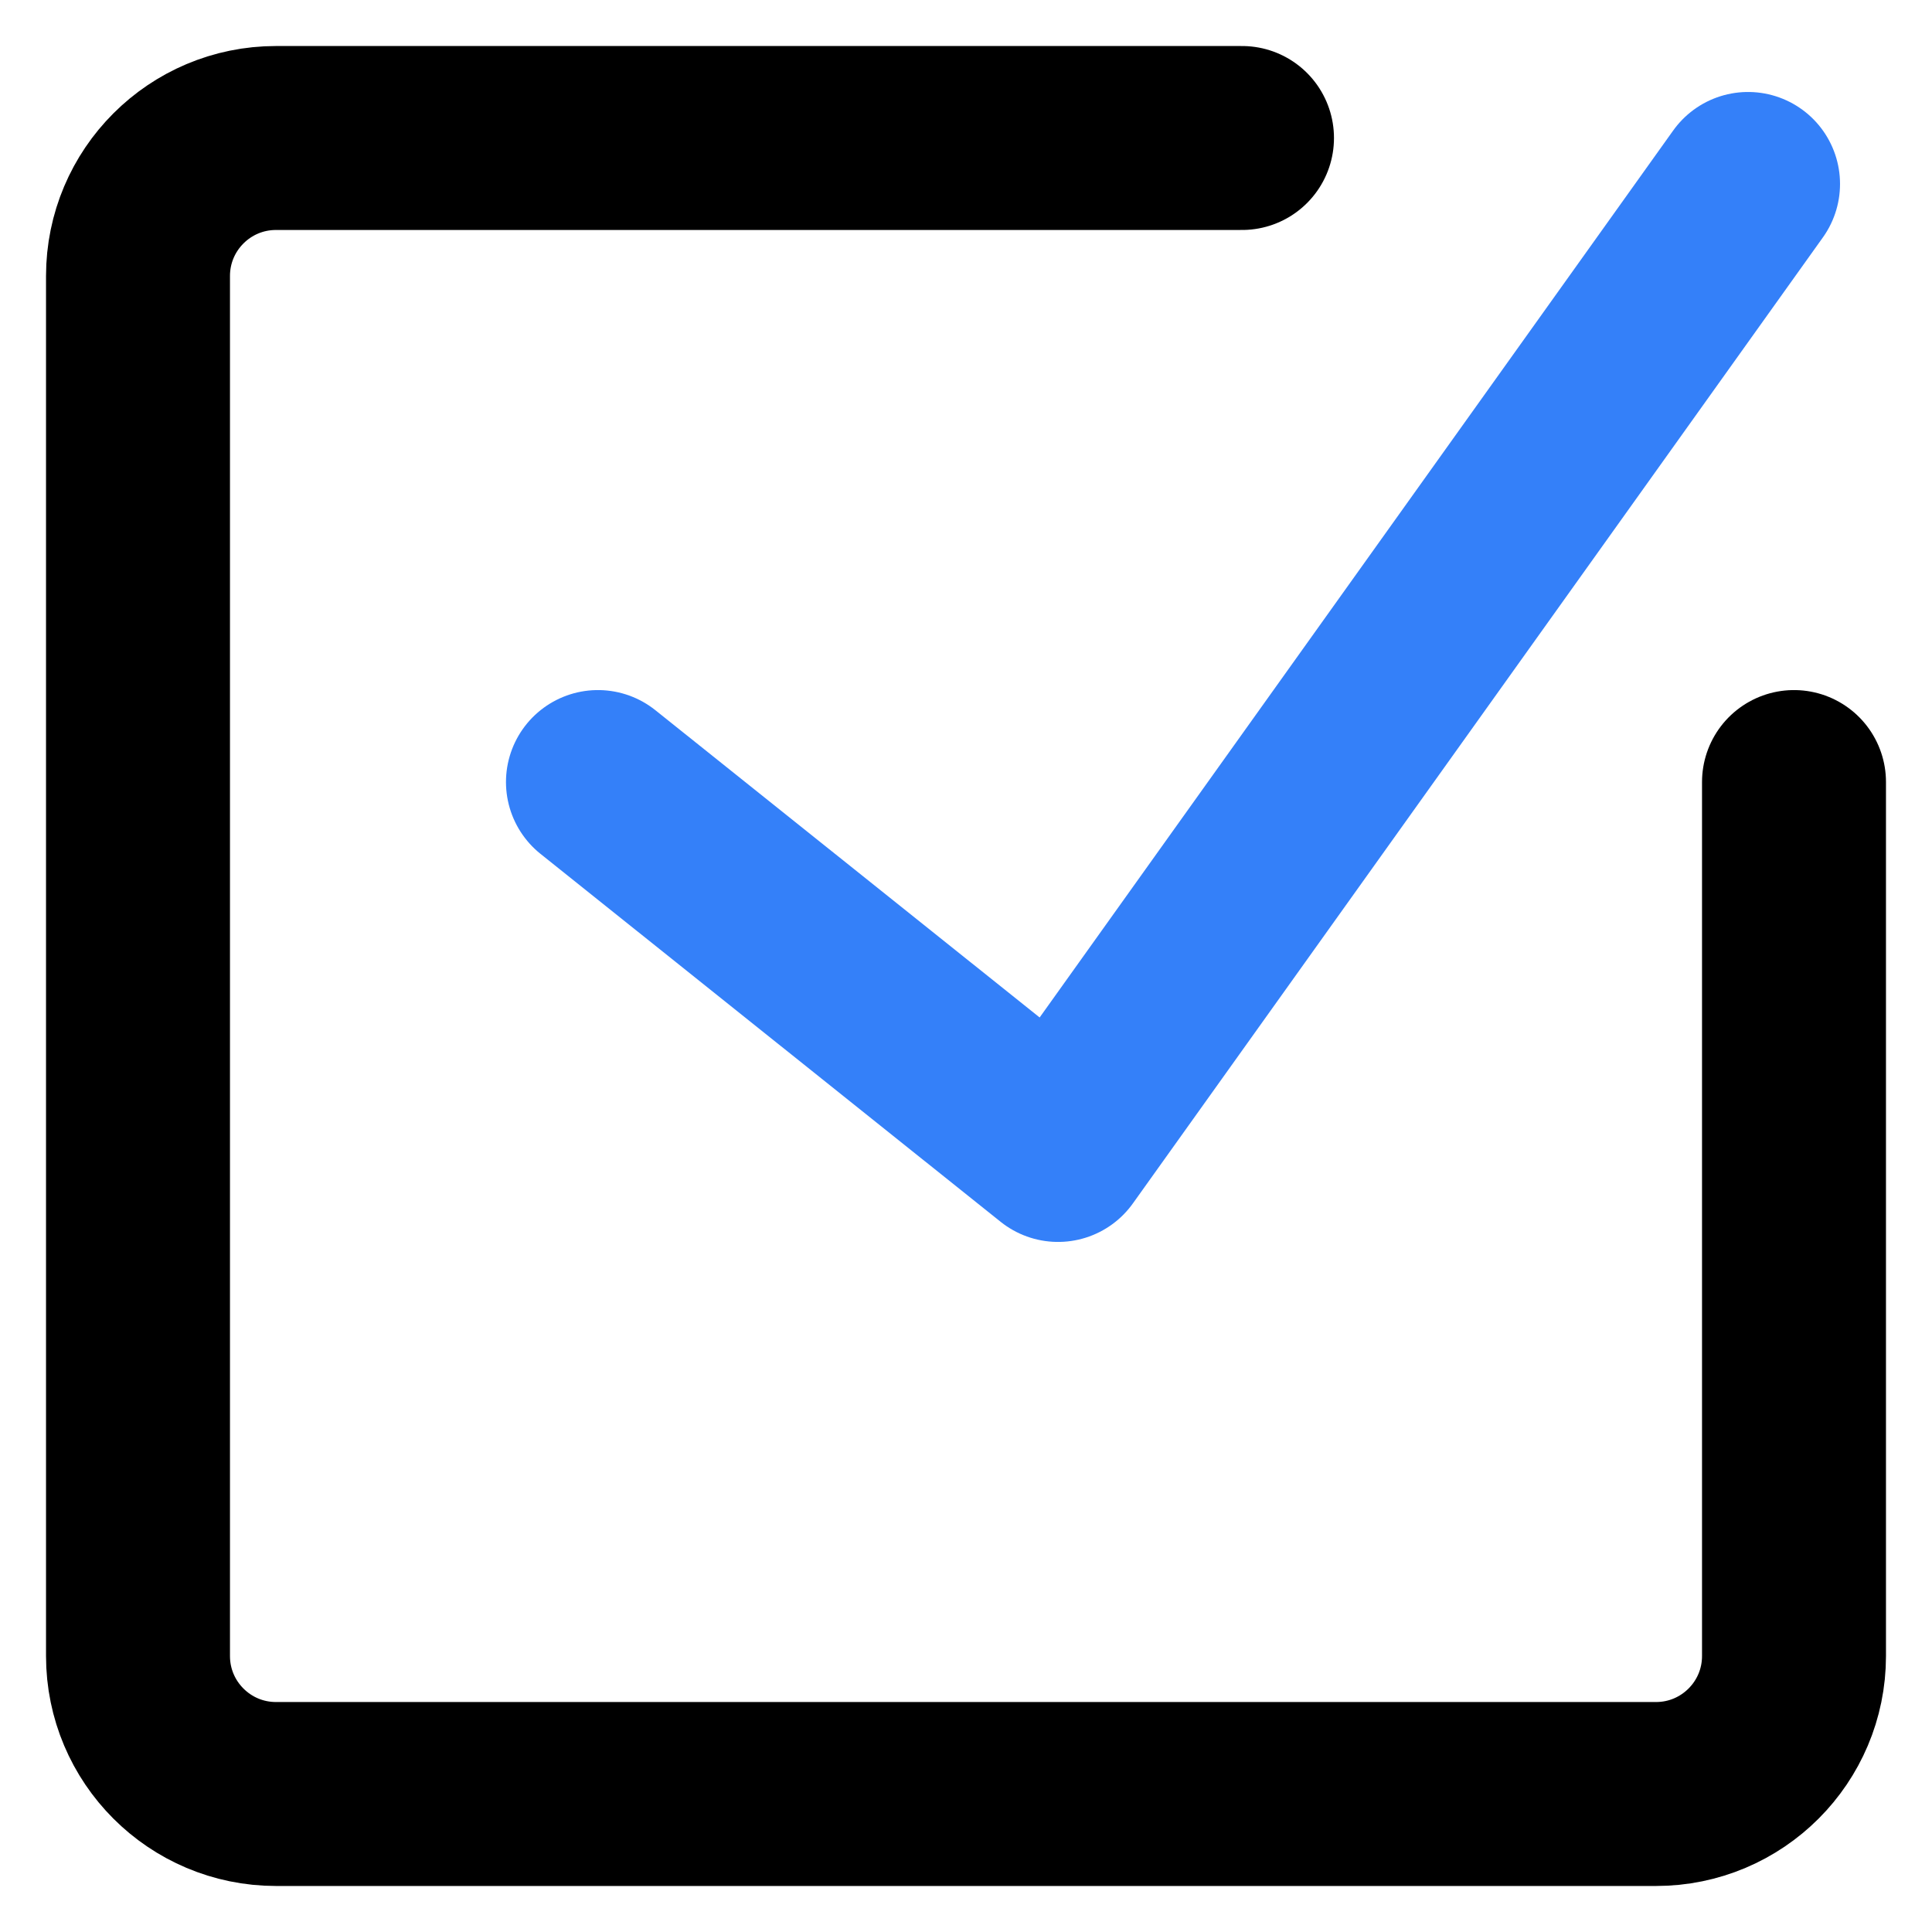
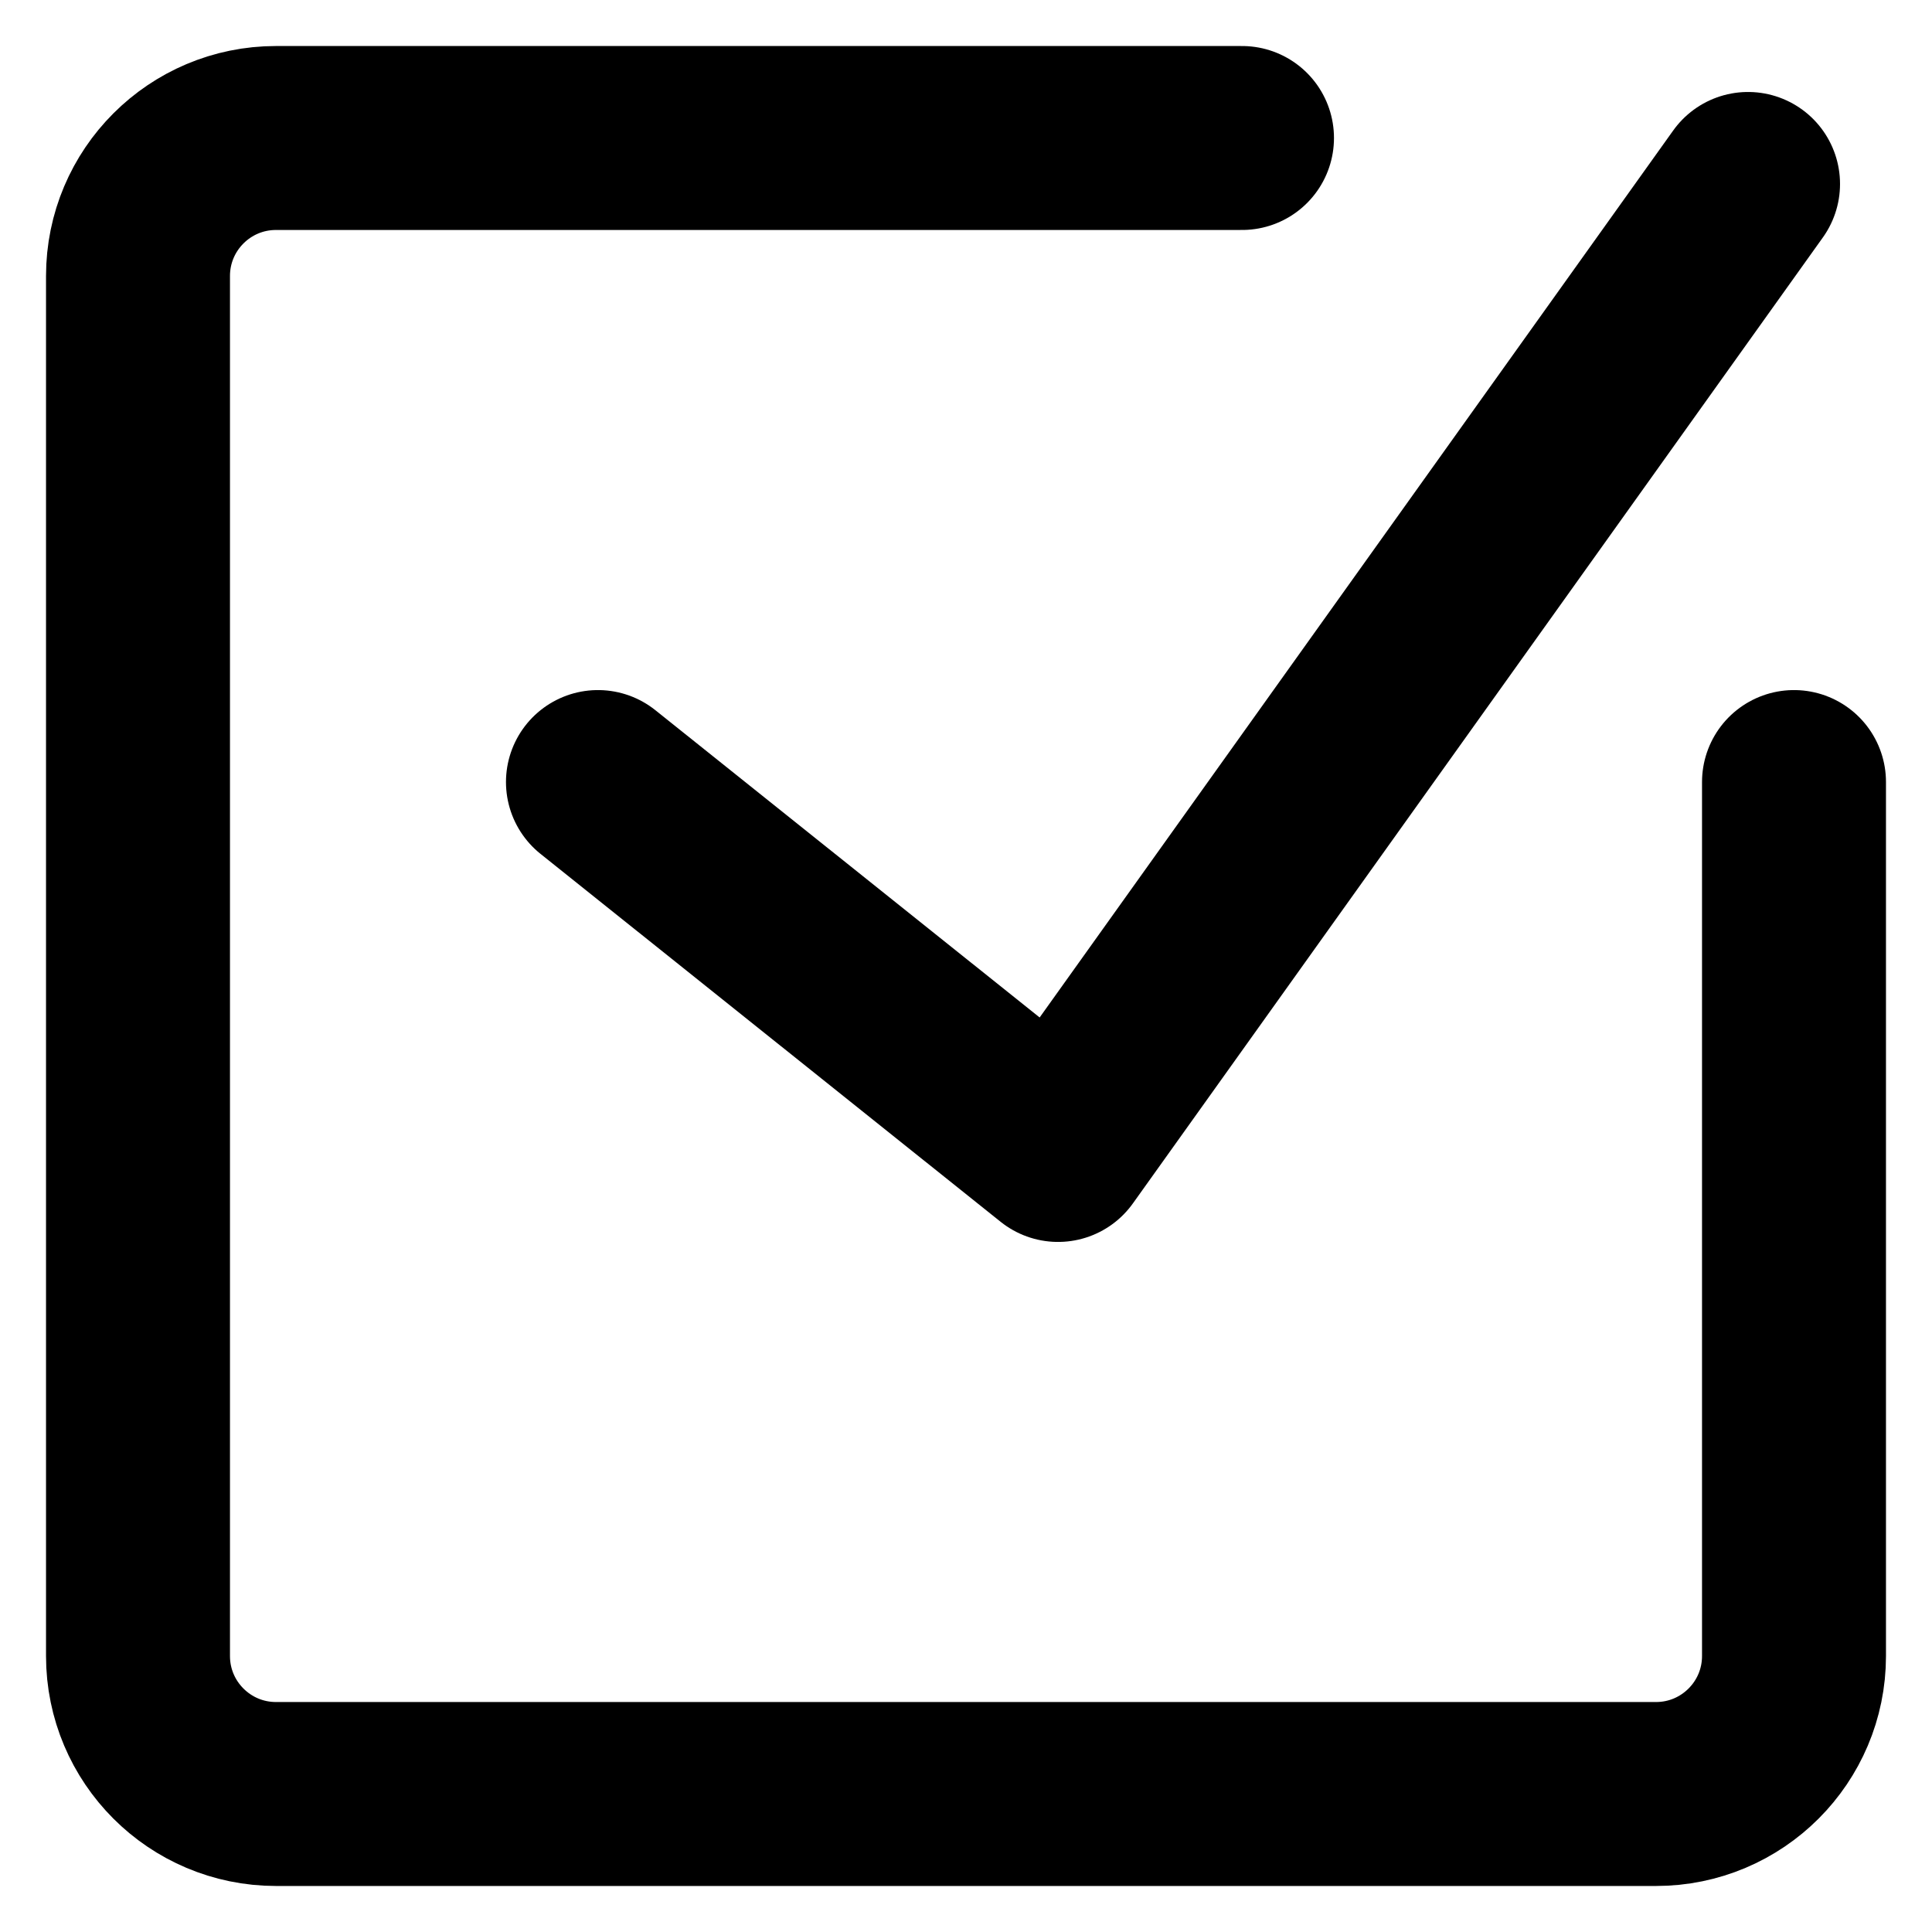
<svg xmlns="http://www.w3.org/2000/svg" width="14" height="14" viewBox="0 0 14 14">
  <g fill="none" fill-rule="evenodd">
    <path d="M0 0h14v14H0z" />
    <path d="M13 5.667V12a1 1 0 0 1-1 1H2a1 1 0 0 1-1-1V2a1 1 0 0 1 1-1h7" stroke="currentColor" stroke-width="1.333" stroke-linecap="round" stroke-linejoin="round" />
-     <path stroke="#3480f9" stroke-width="1.333" stroke-linecap="round" stroke-linejoin="round" d="M4.333 5.667l3.334 2.666 5-7" />
+     <path stroke="currentColor" stroke-width="1.333" stroke-linecap="round" stroke-linejoin="round" d="M4.333 5.667l3.334 2.666 5-7" />
  </g>
</svg>
